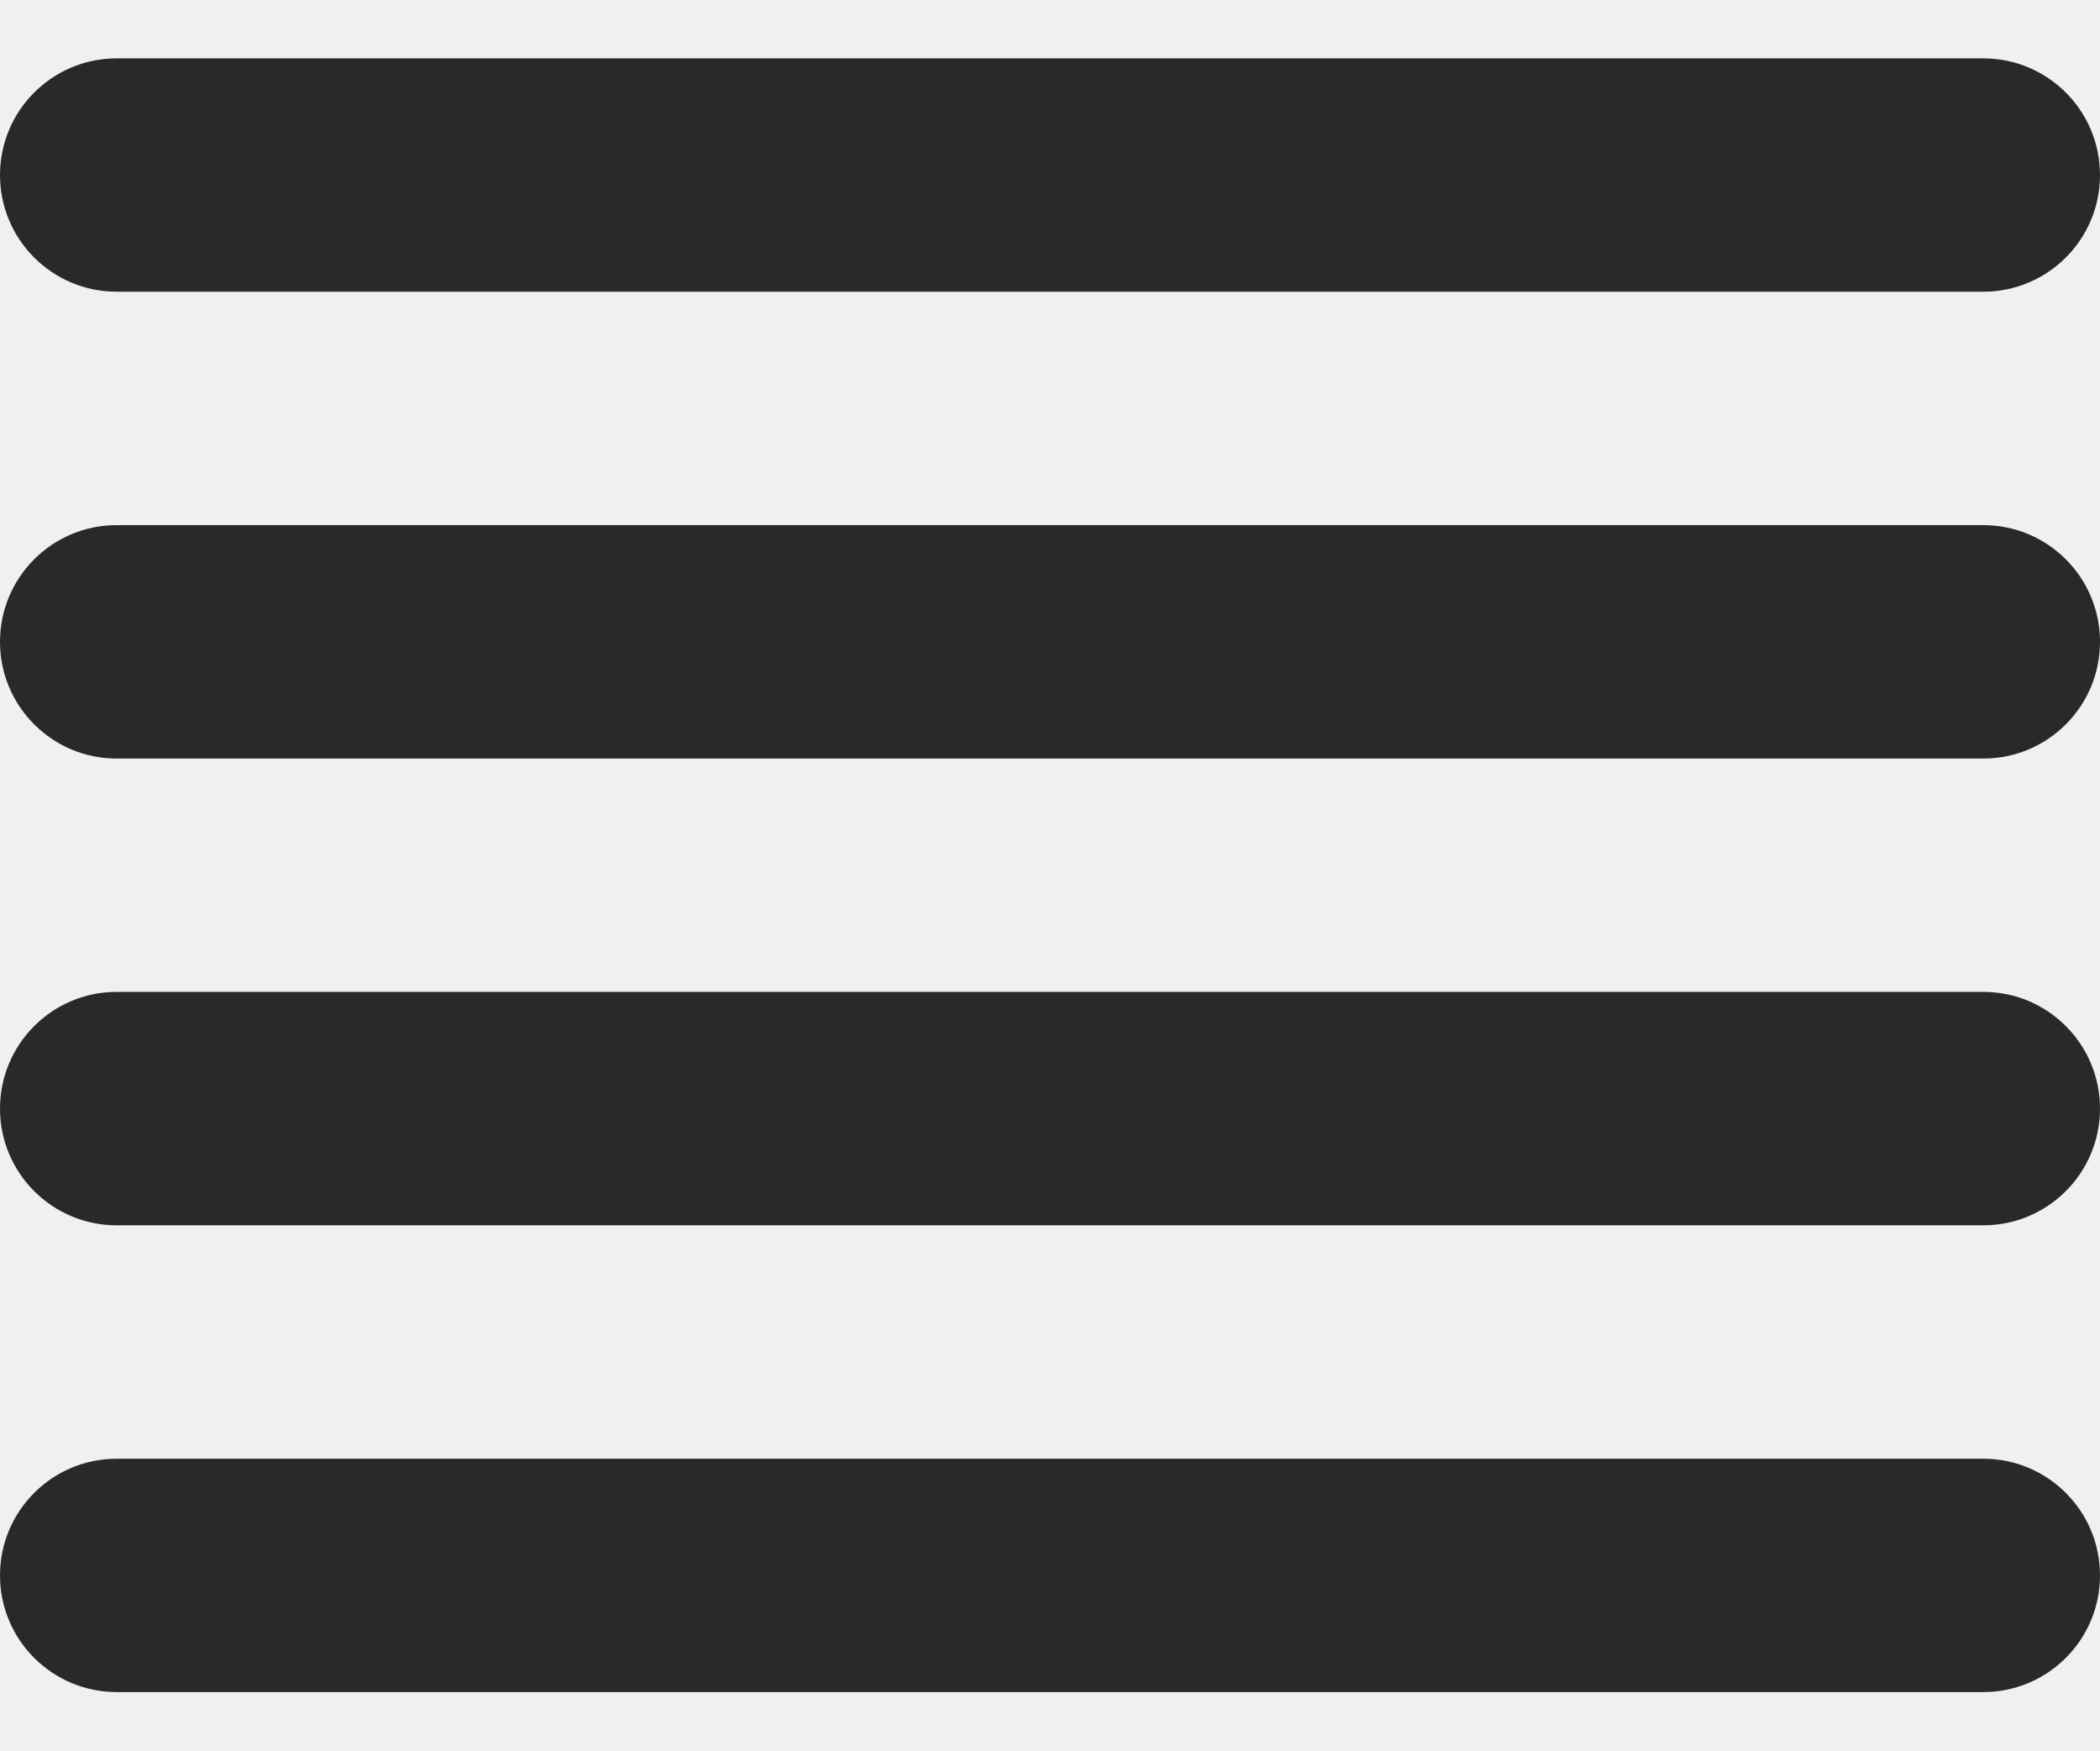
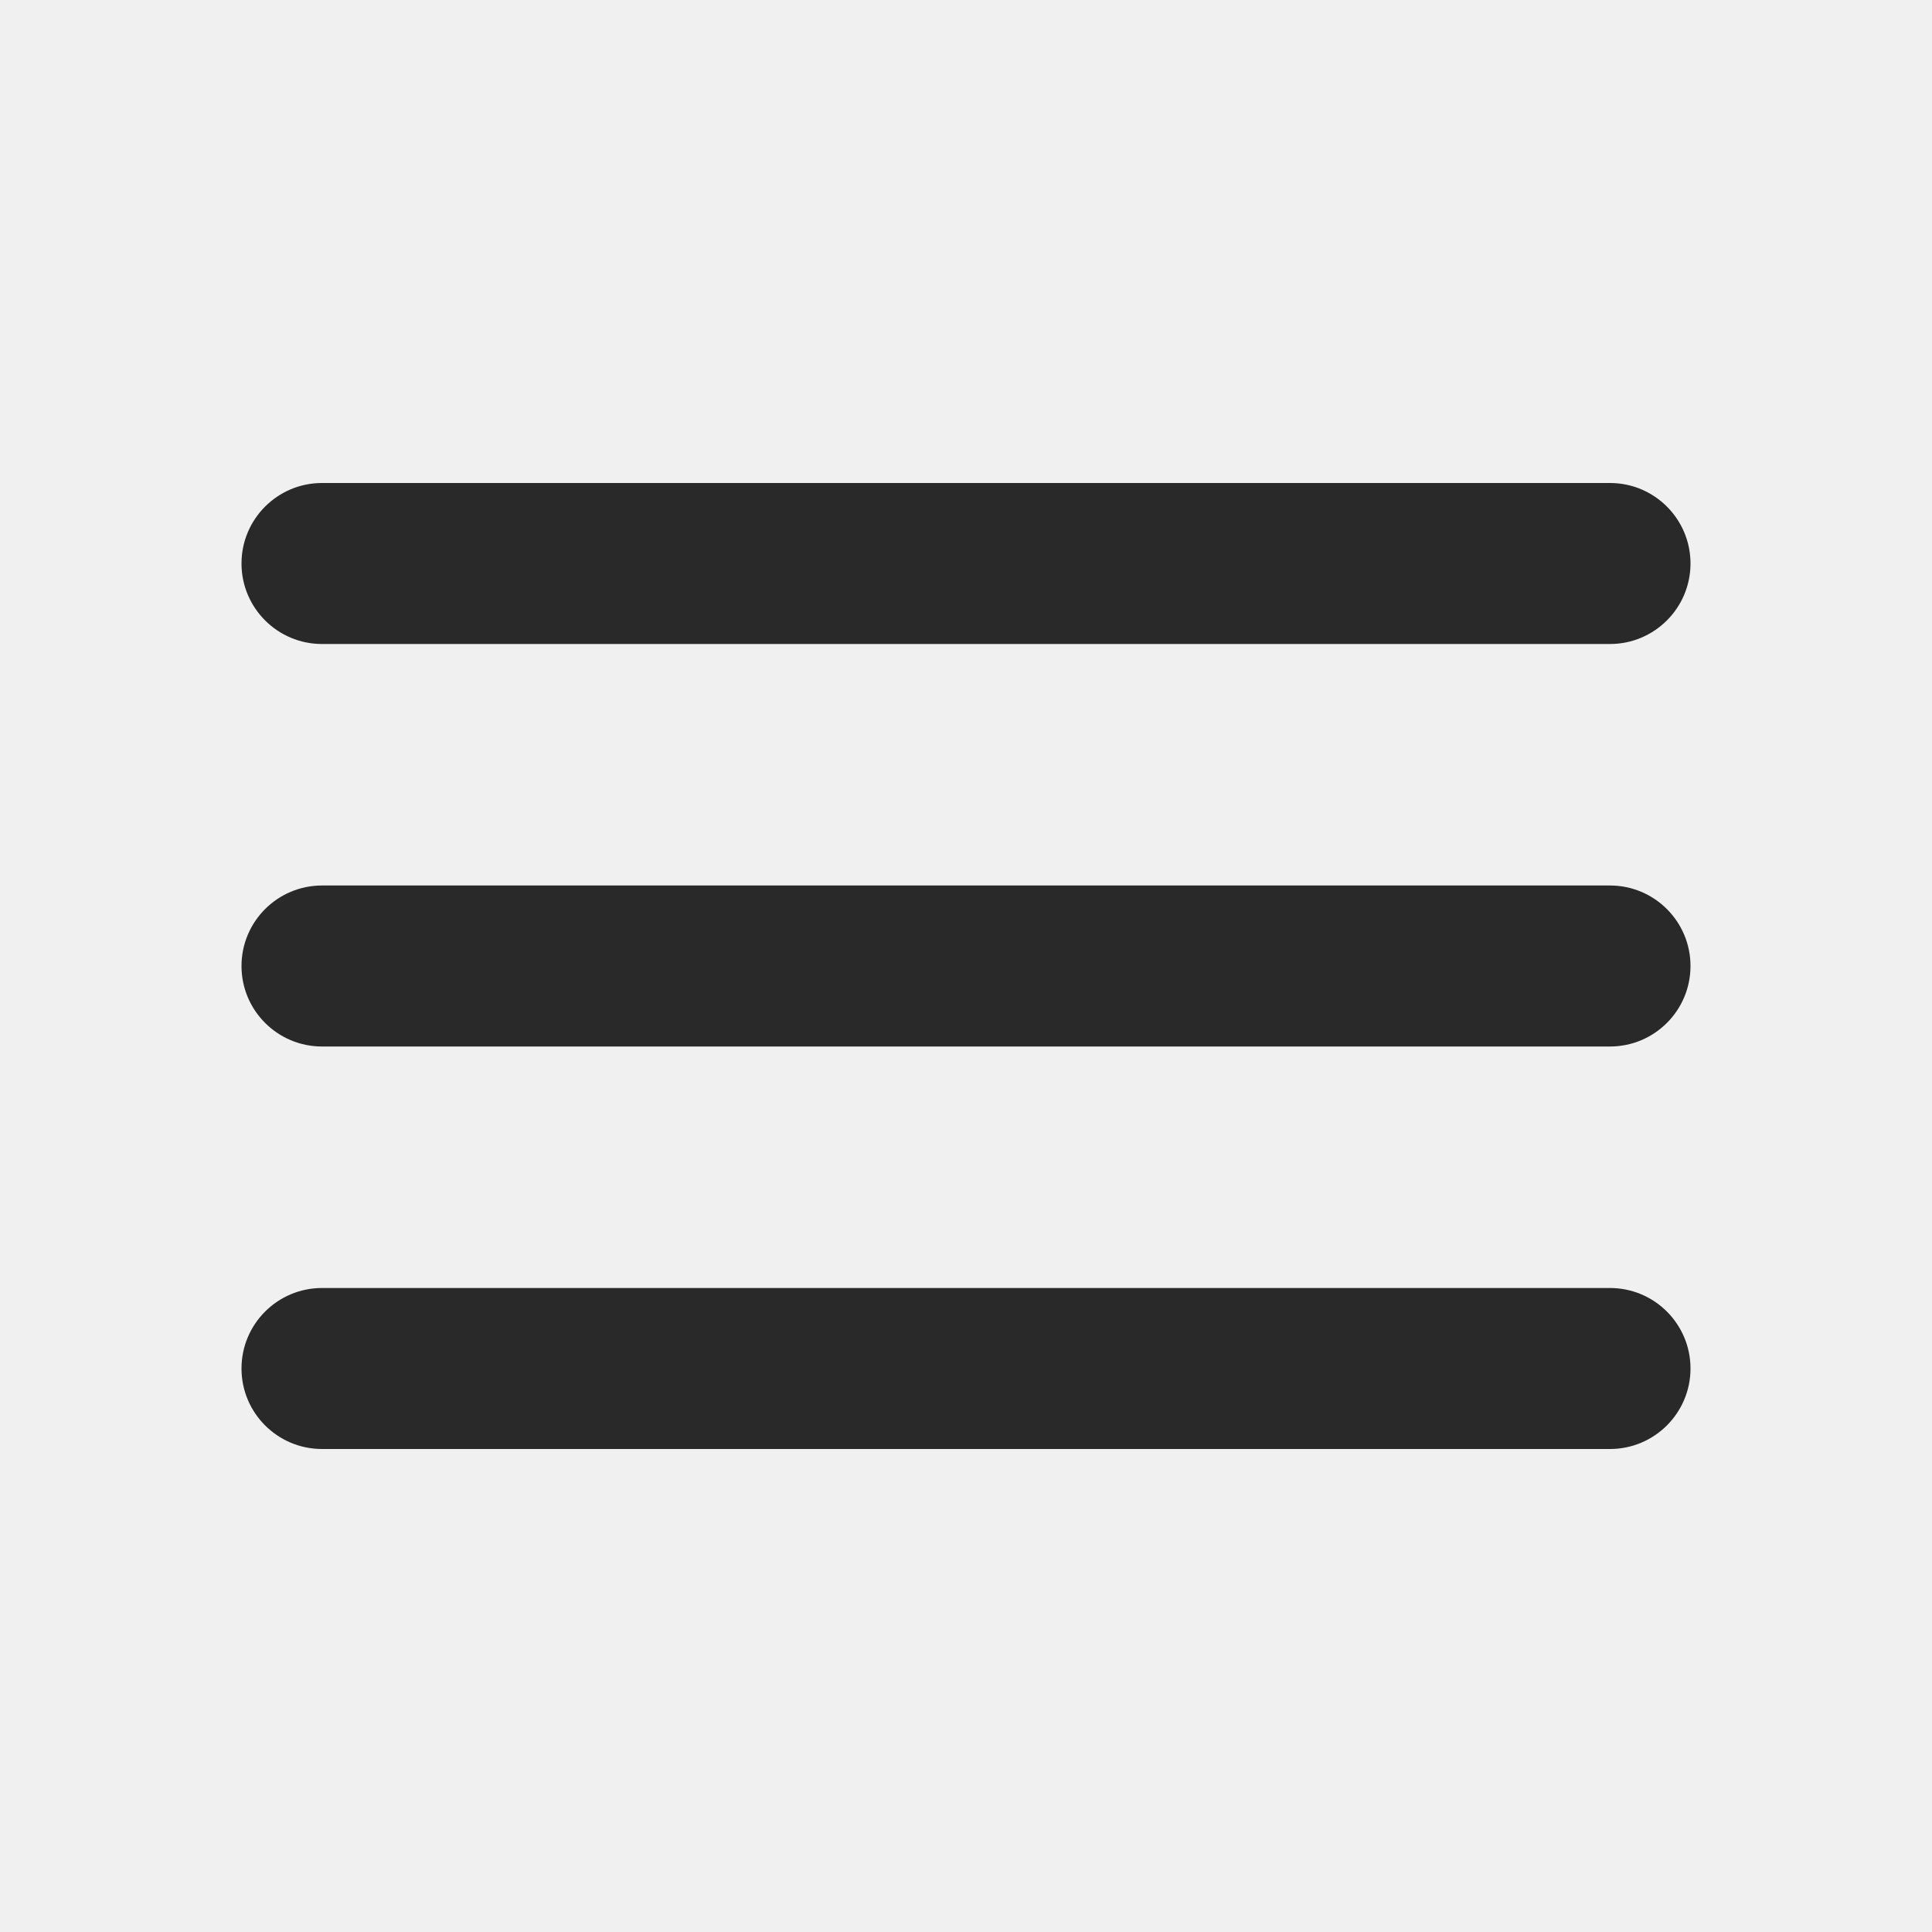
- <svg xmlns="http://www.w3.org/2000/svg" width="24" height="20" viewBox="0 0 24 20" fill="none">
-   <path d="M0 12.667C0 13.403 0.597 14 1.333 14H22.667C23.403 14 24 13.403 24 12.667C24 11.93 23.403 11.333 22.667 11.333H1.333C0.597 11.333 0 11.93 0 12.667ZM0 7.333C0 8.07 0.597 8.667 1.333 8.667H22.667C23.403 8.667 24 8.07 24 7.333C24 6.597 23.403 6 22.667 6H1.333C0.597 6 0 6.597 0 7.333ZM1.333 0.667C0.597 0.667 0 1.264 0 2C0 2.736 0.597 3.333 1.333 3.333H22.667C23.403 3.333 24 2.736 24 2C24 1.264 23.403 0.667 22.667 0.667H1.333Z" fill="#292929" />
-   <path d="M22.667 19.333H1.333C0.597 19.333 0 18.736 0 18C0 17.264 0.597 16.667 1.333 16.667H22.667C23.403 16.667 24 17.264 24 18C24 18.736 23.403 19.333 22.667 19.333Z" fill="#292929" />
+ <svg xmlns="http://www.w3.org/2000/svg" width="24" height="24" viewBox="0 0 24 24" fill="none">
+   <g clip-path="url(#clip0_26_312)">
+     <path d="M3 17C3 17.552 3.448 18 4 18H20C20.552 18 21 17.552 21 17C21 16.448 20.552 16 20 16H4C3.448 16 3 16.448 3 17ZM3 12C3 12.552 3.448 13 4 13H20C20.552 13 21 12.552 21 12C21 11.448 20.552 11 20 11H4C3.448 11 3 11.448 3 12ZM4 6C3.448 6 3 6.448 3 7C3 7.552 3.448 8 4 8H20C20.552 8 21 7.552 21 7C21 6.448 20.552 6 20 6H4Z" fill="#292929" />
+   </g>
+   <defs>
+     <clipPath id="clip0_26_312">
+       <rect width="24" height="24" fill="white" />
+     </clipPath>
+   </defs>
</svg>
